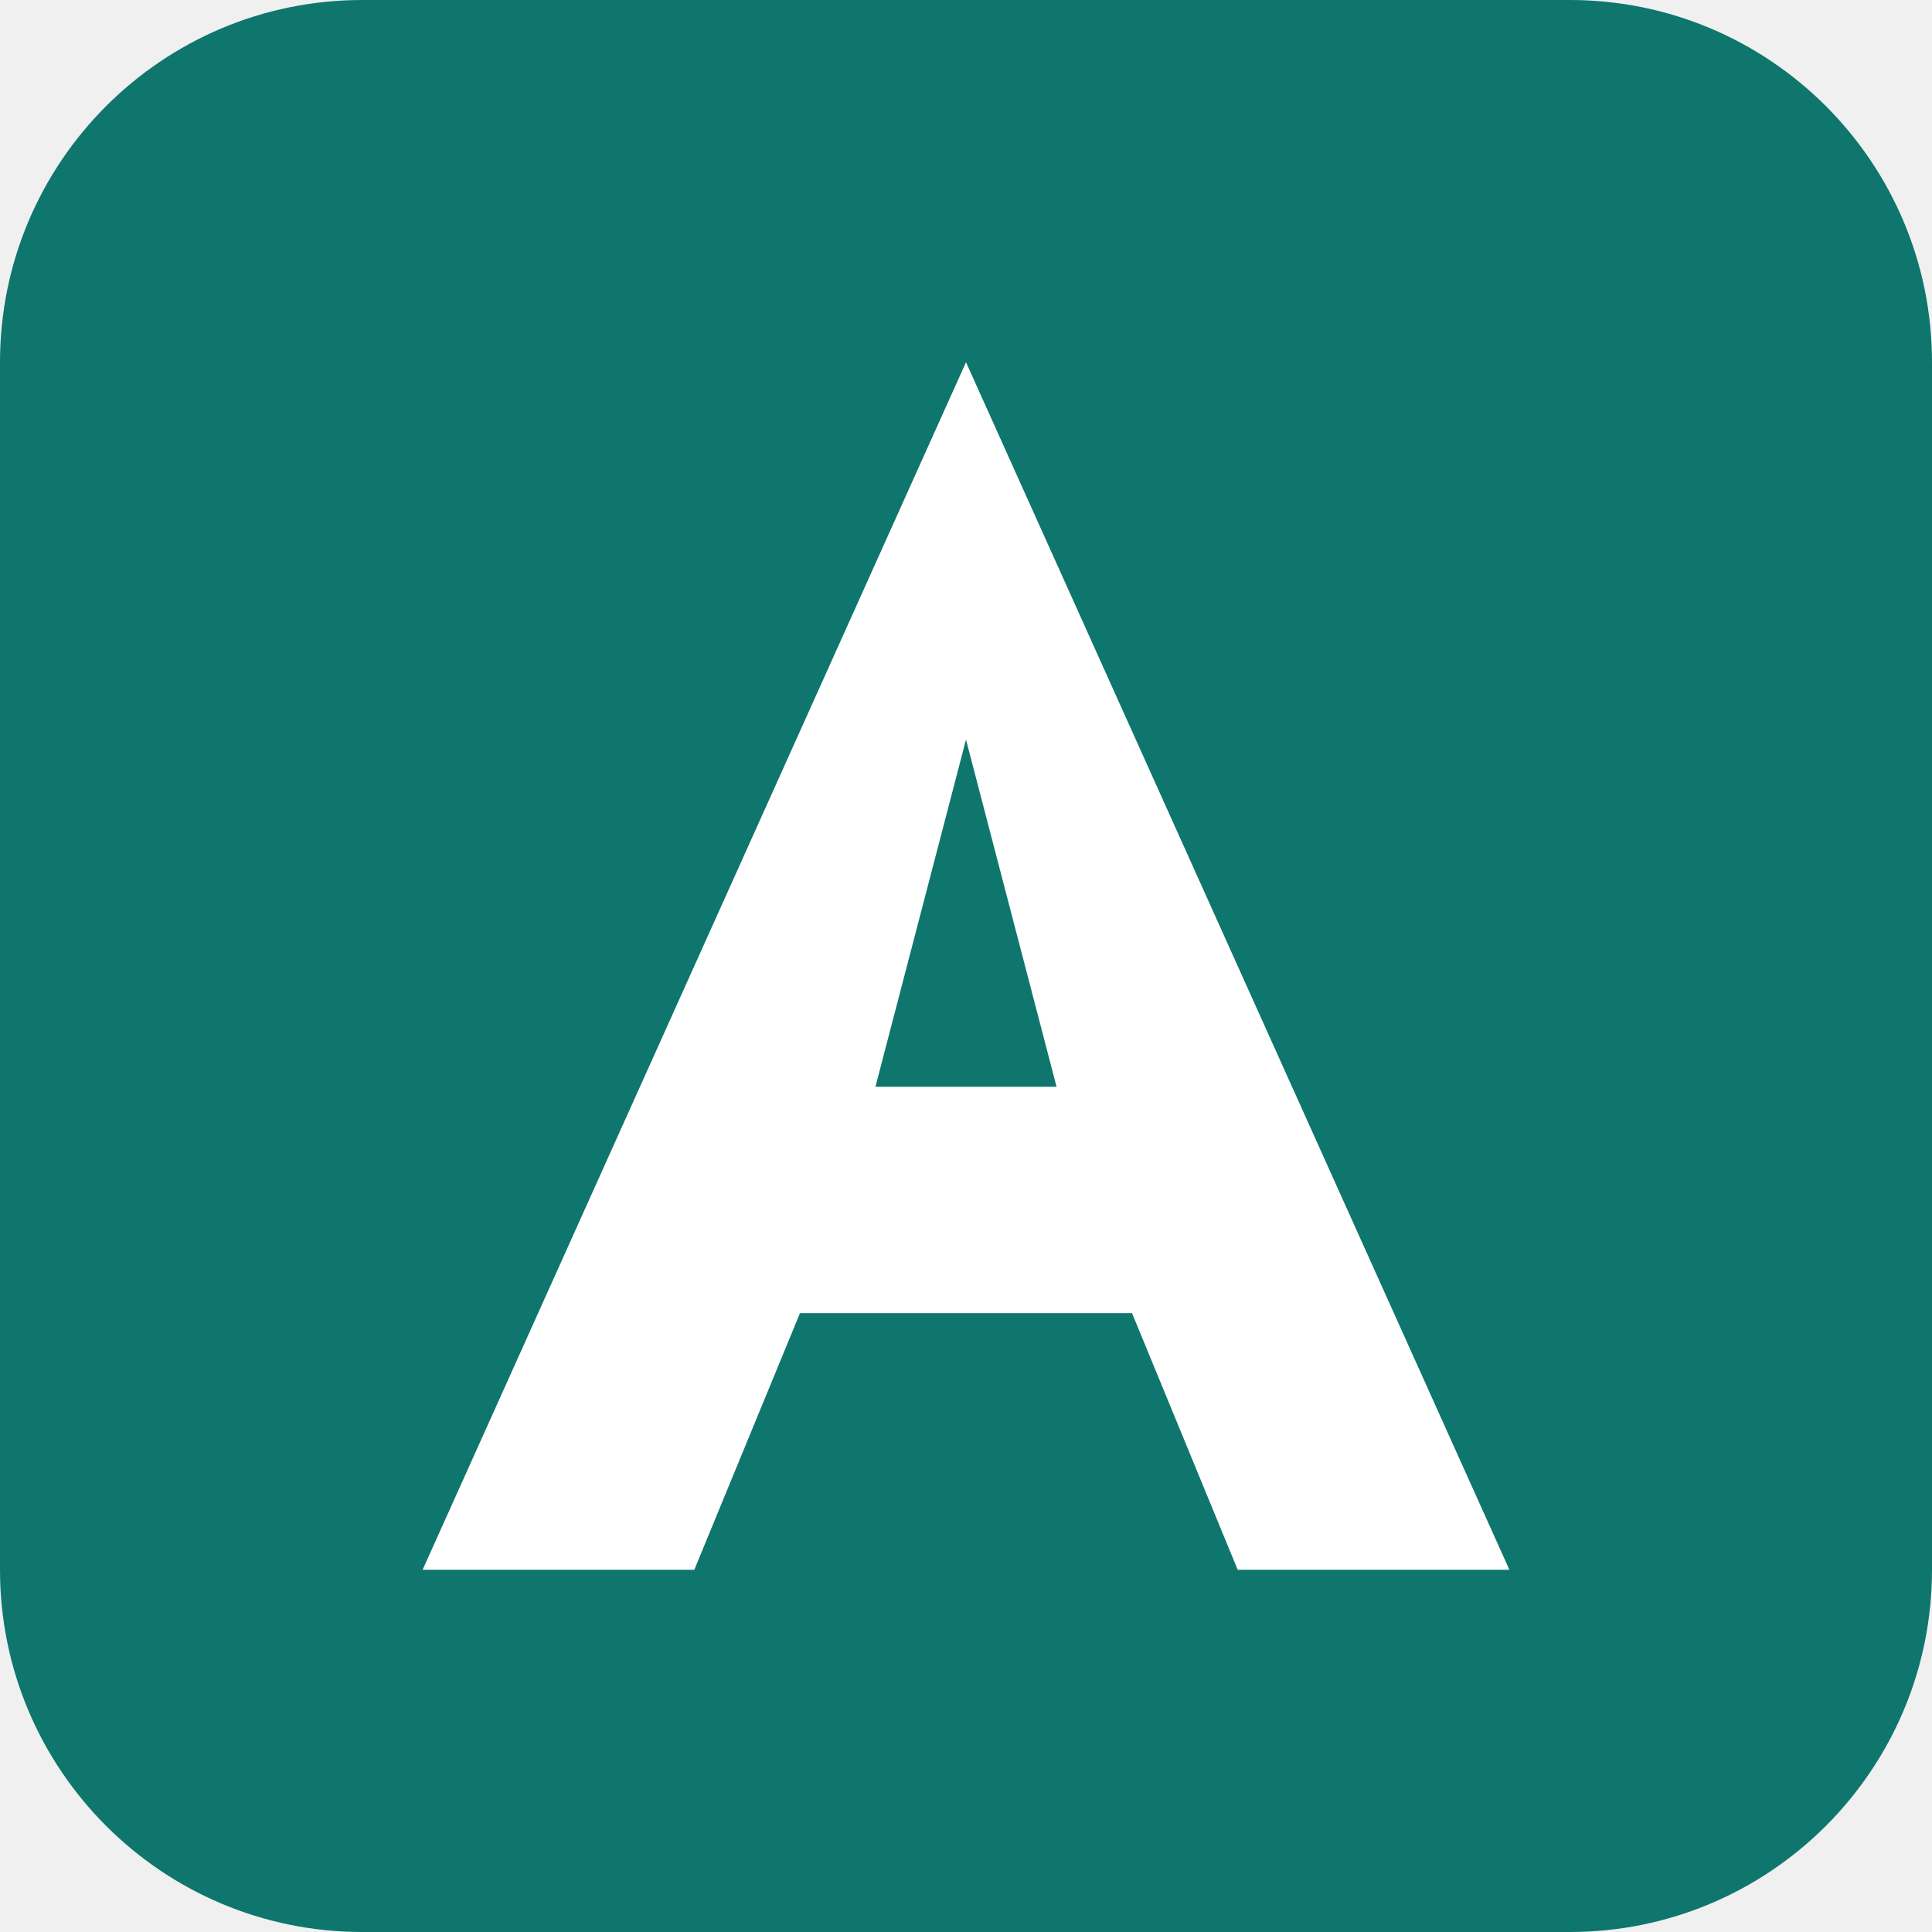
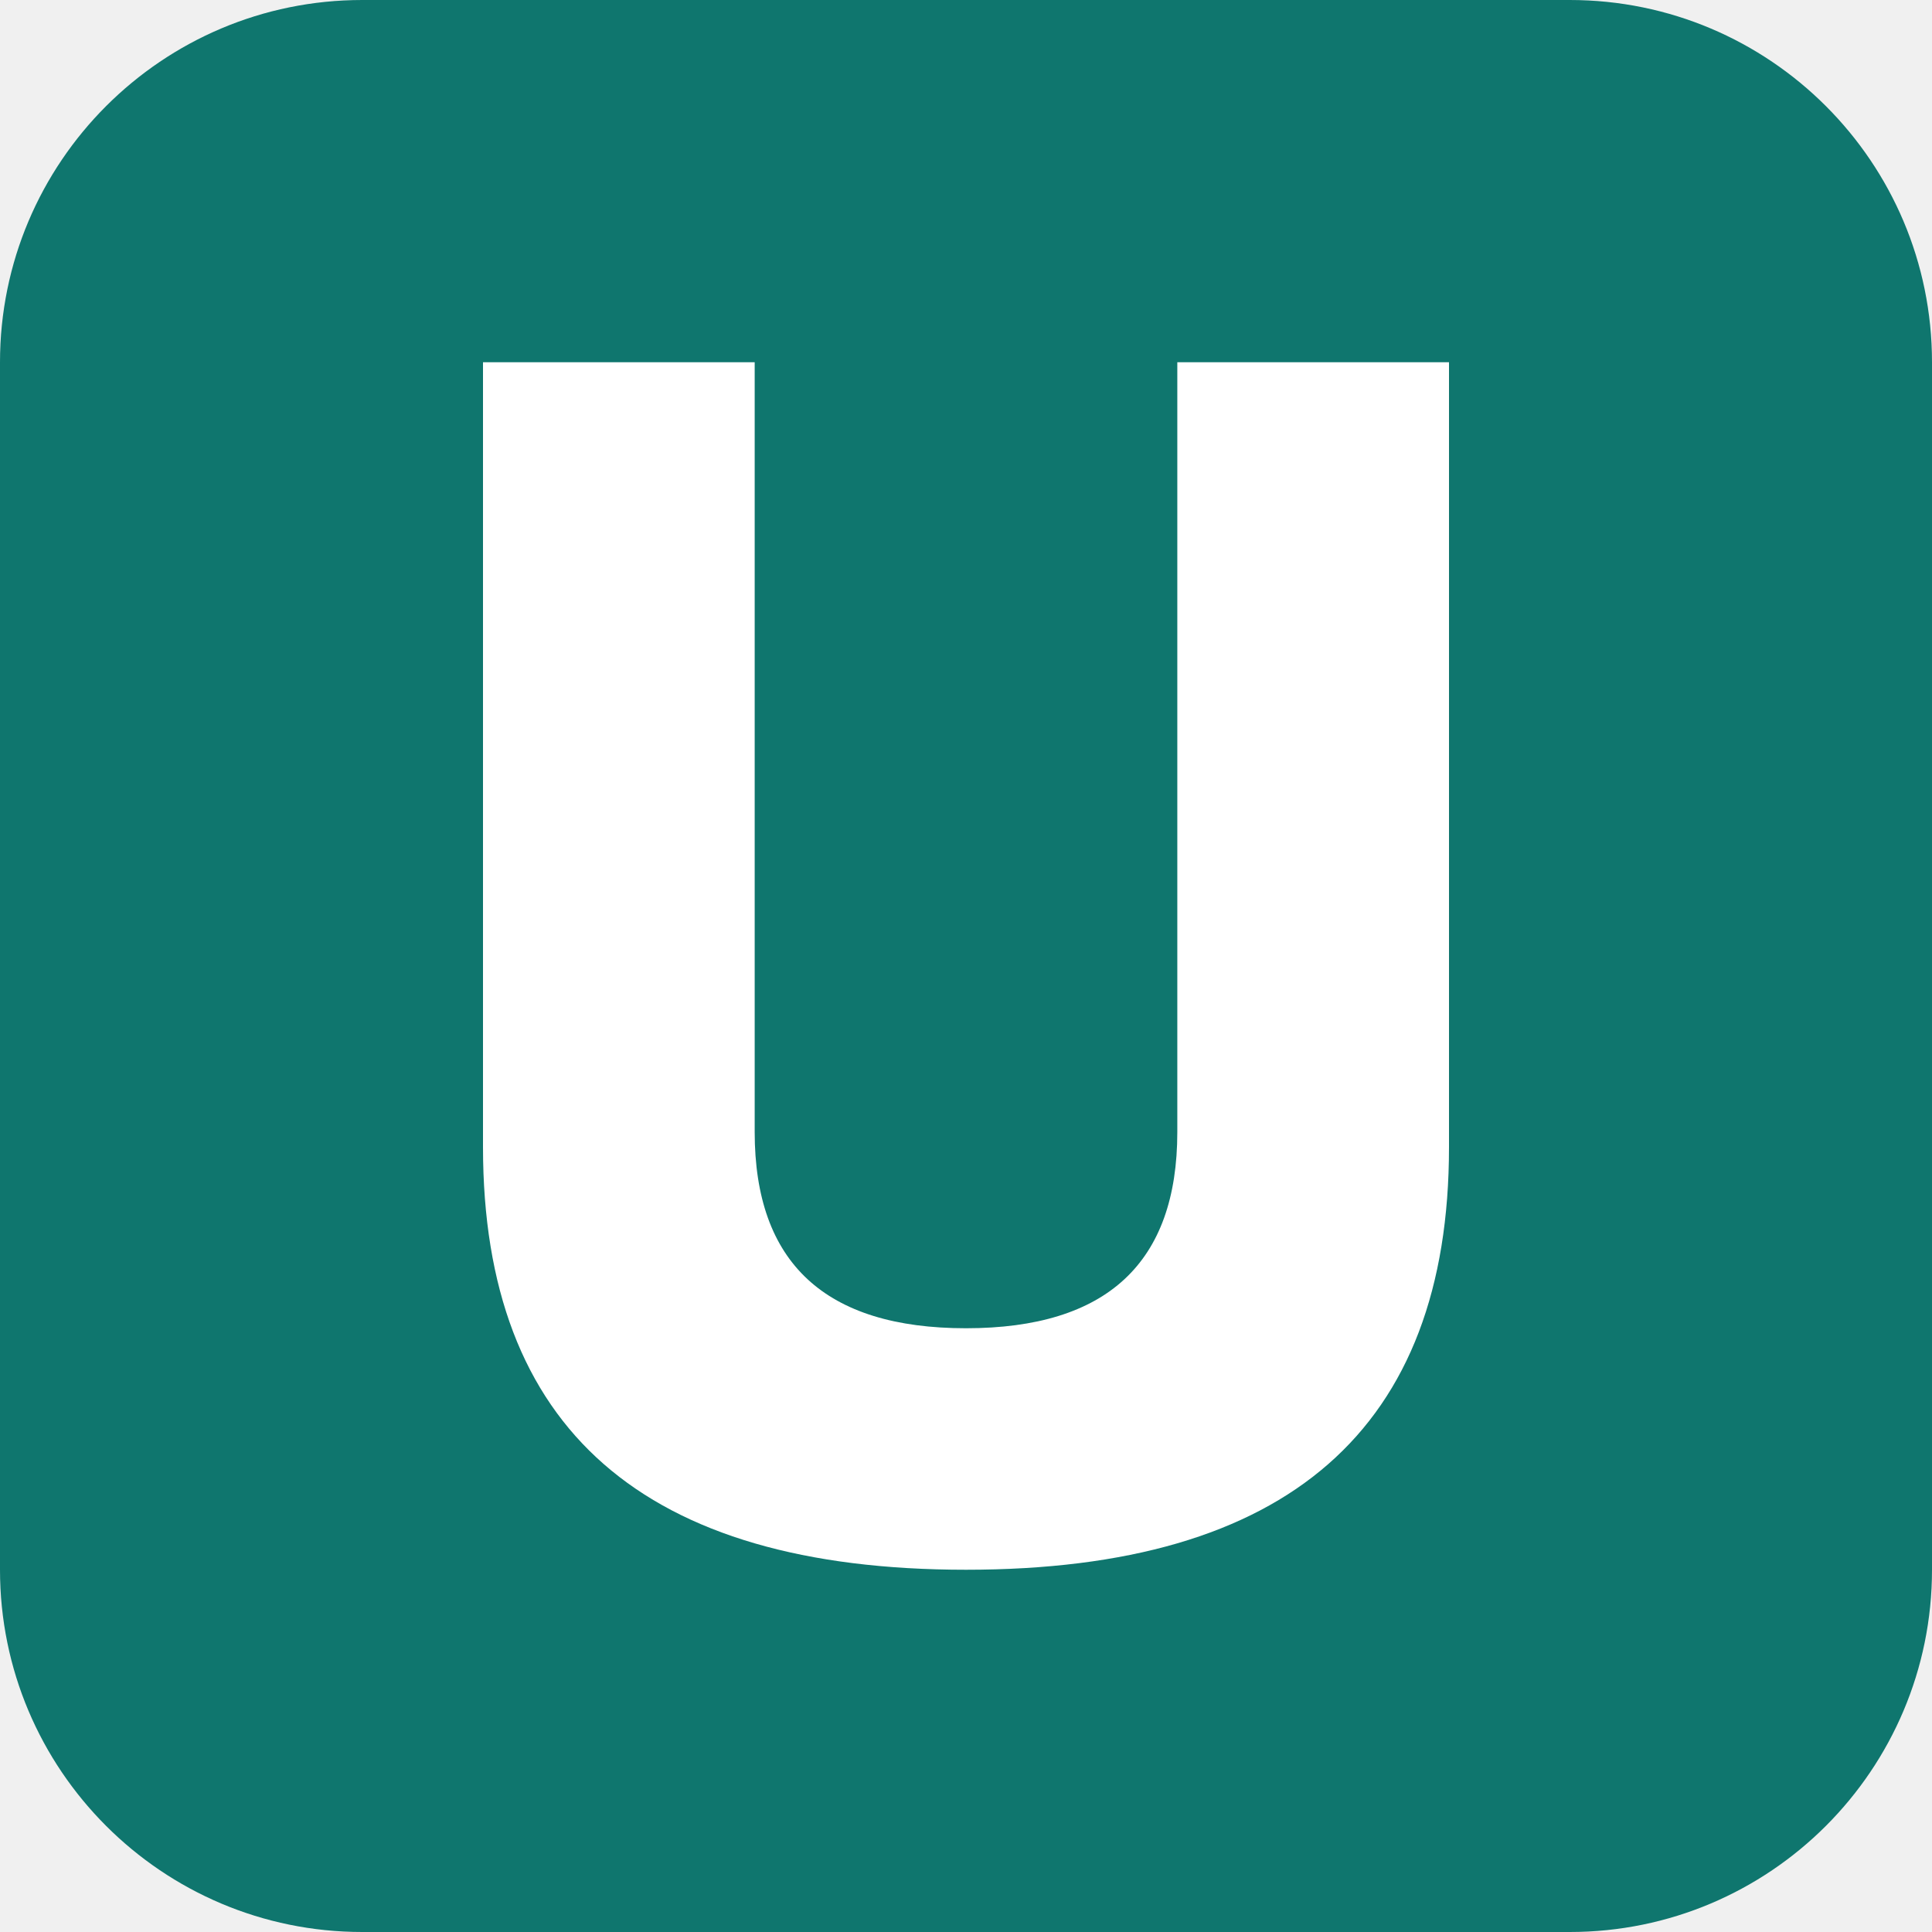
<svg xmlns="http://www.w3.org/2000/svg" viewBox="0 0 512 512">
  <rect width="512" height="512" rx="96" fill="#0f766e" />
-   <path d="M256 96 L400 416 L328 416 L300 348 L212 348 L184 416 L112 416 Z M256 196 L232 288 L280 288 Z" fill="#ffffff" />
+   <path d="M128 96 L200 96 L200 300 Q200 352 256 352 Q312 352 312 300 L312 96 L384 96 L384 304 Q384 416 256 416 Q128 416 128 304 Z" fill="#ffffff" />
</svg>
